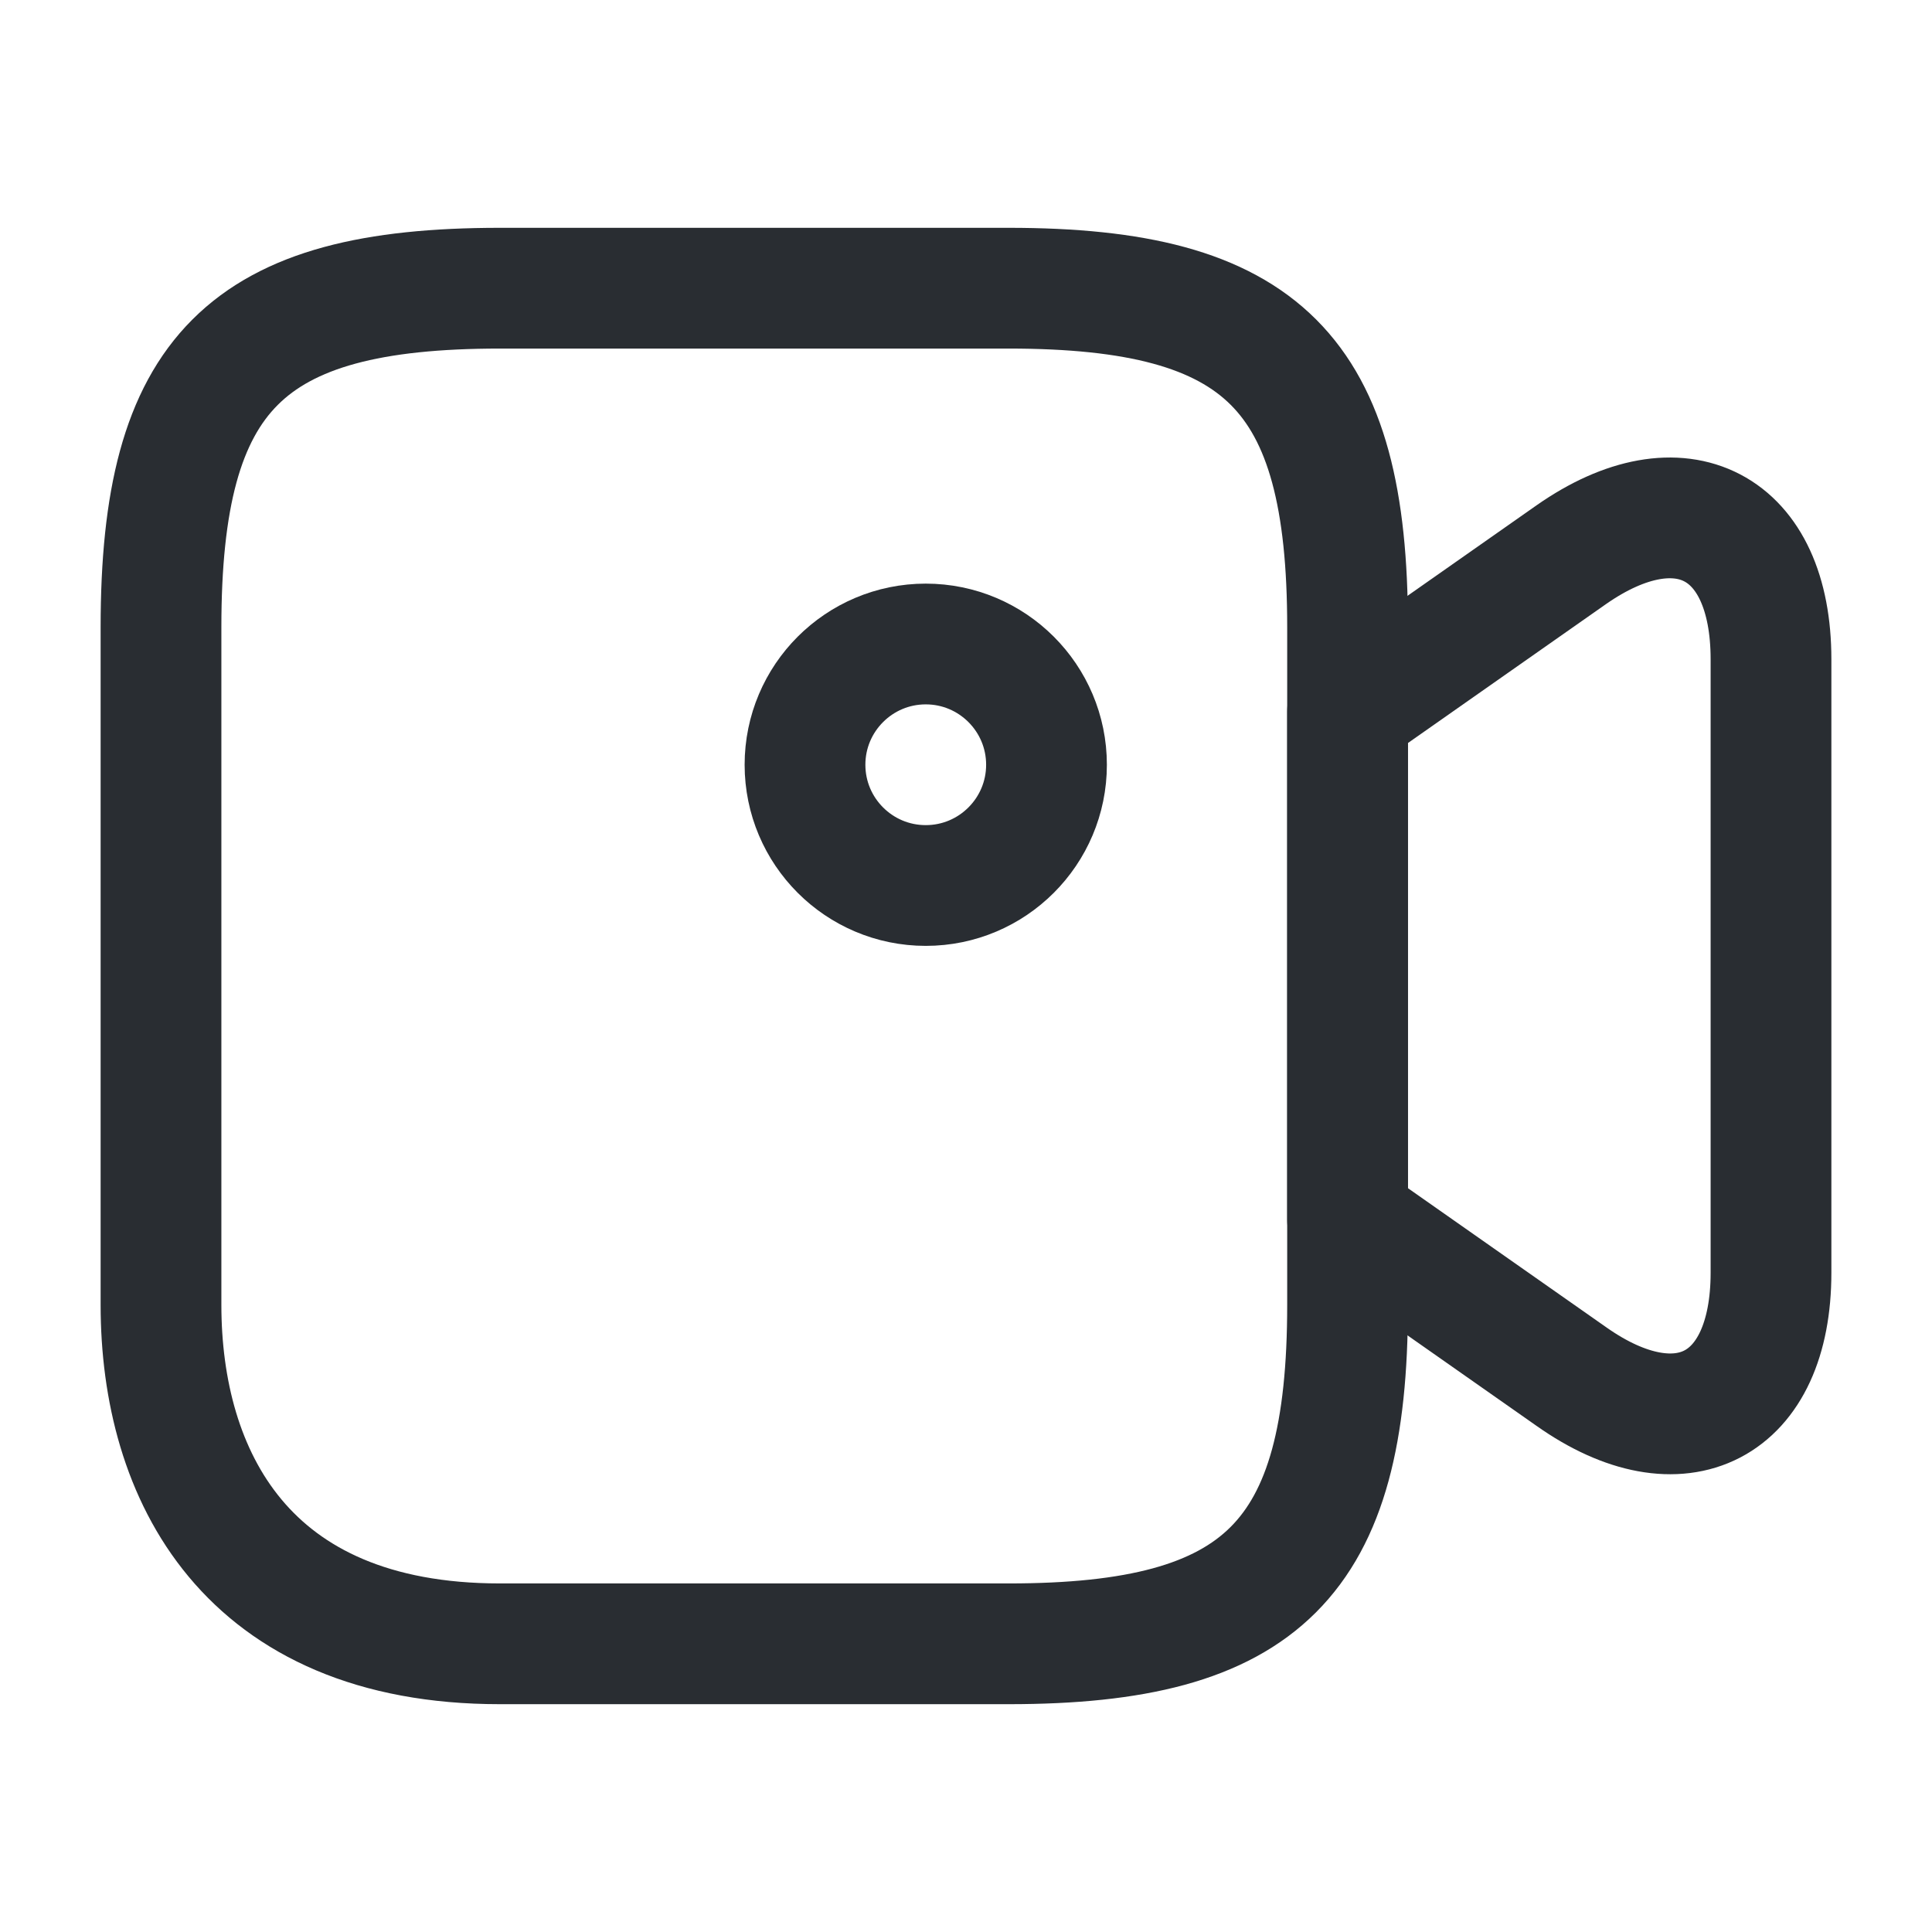
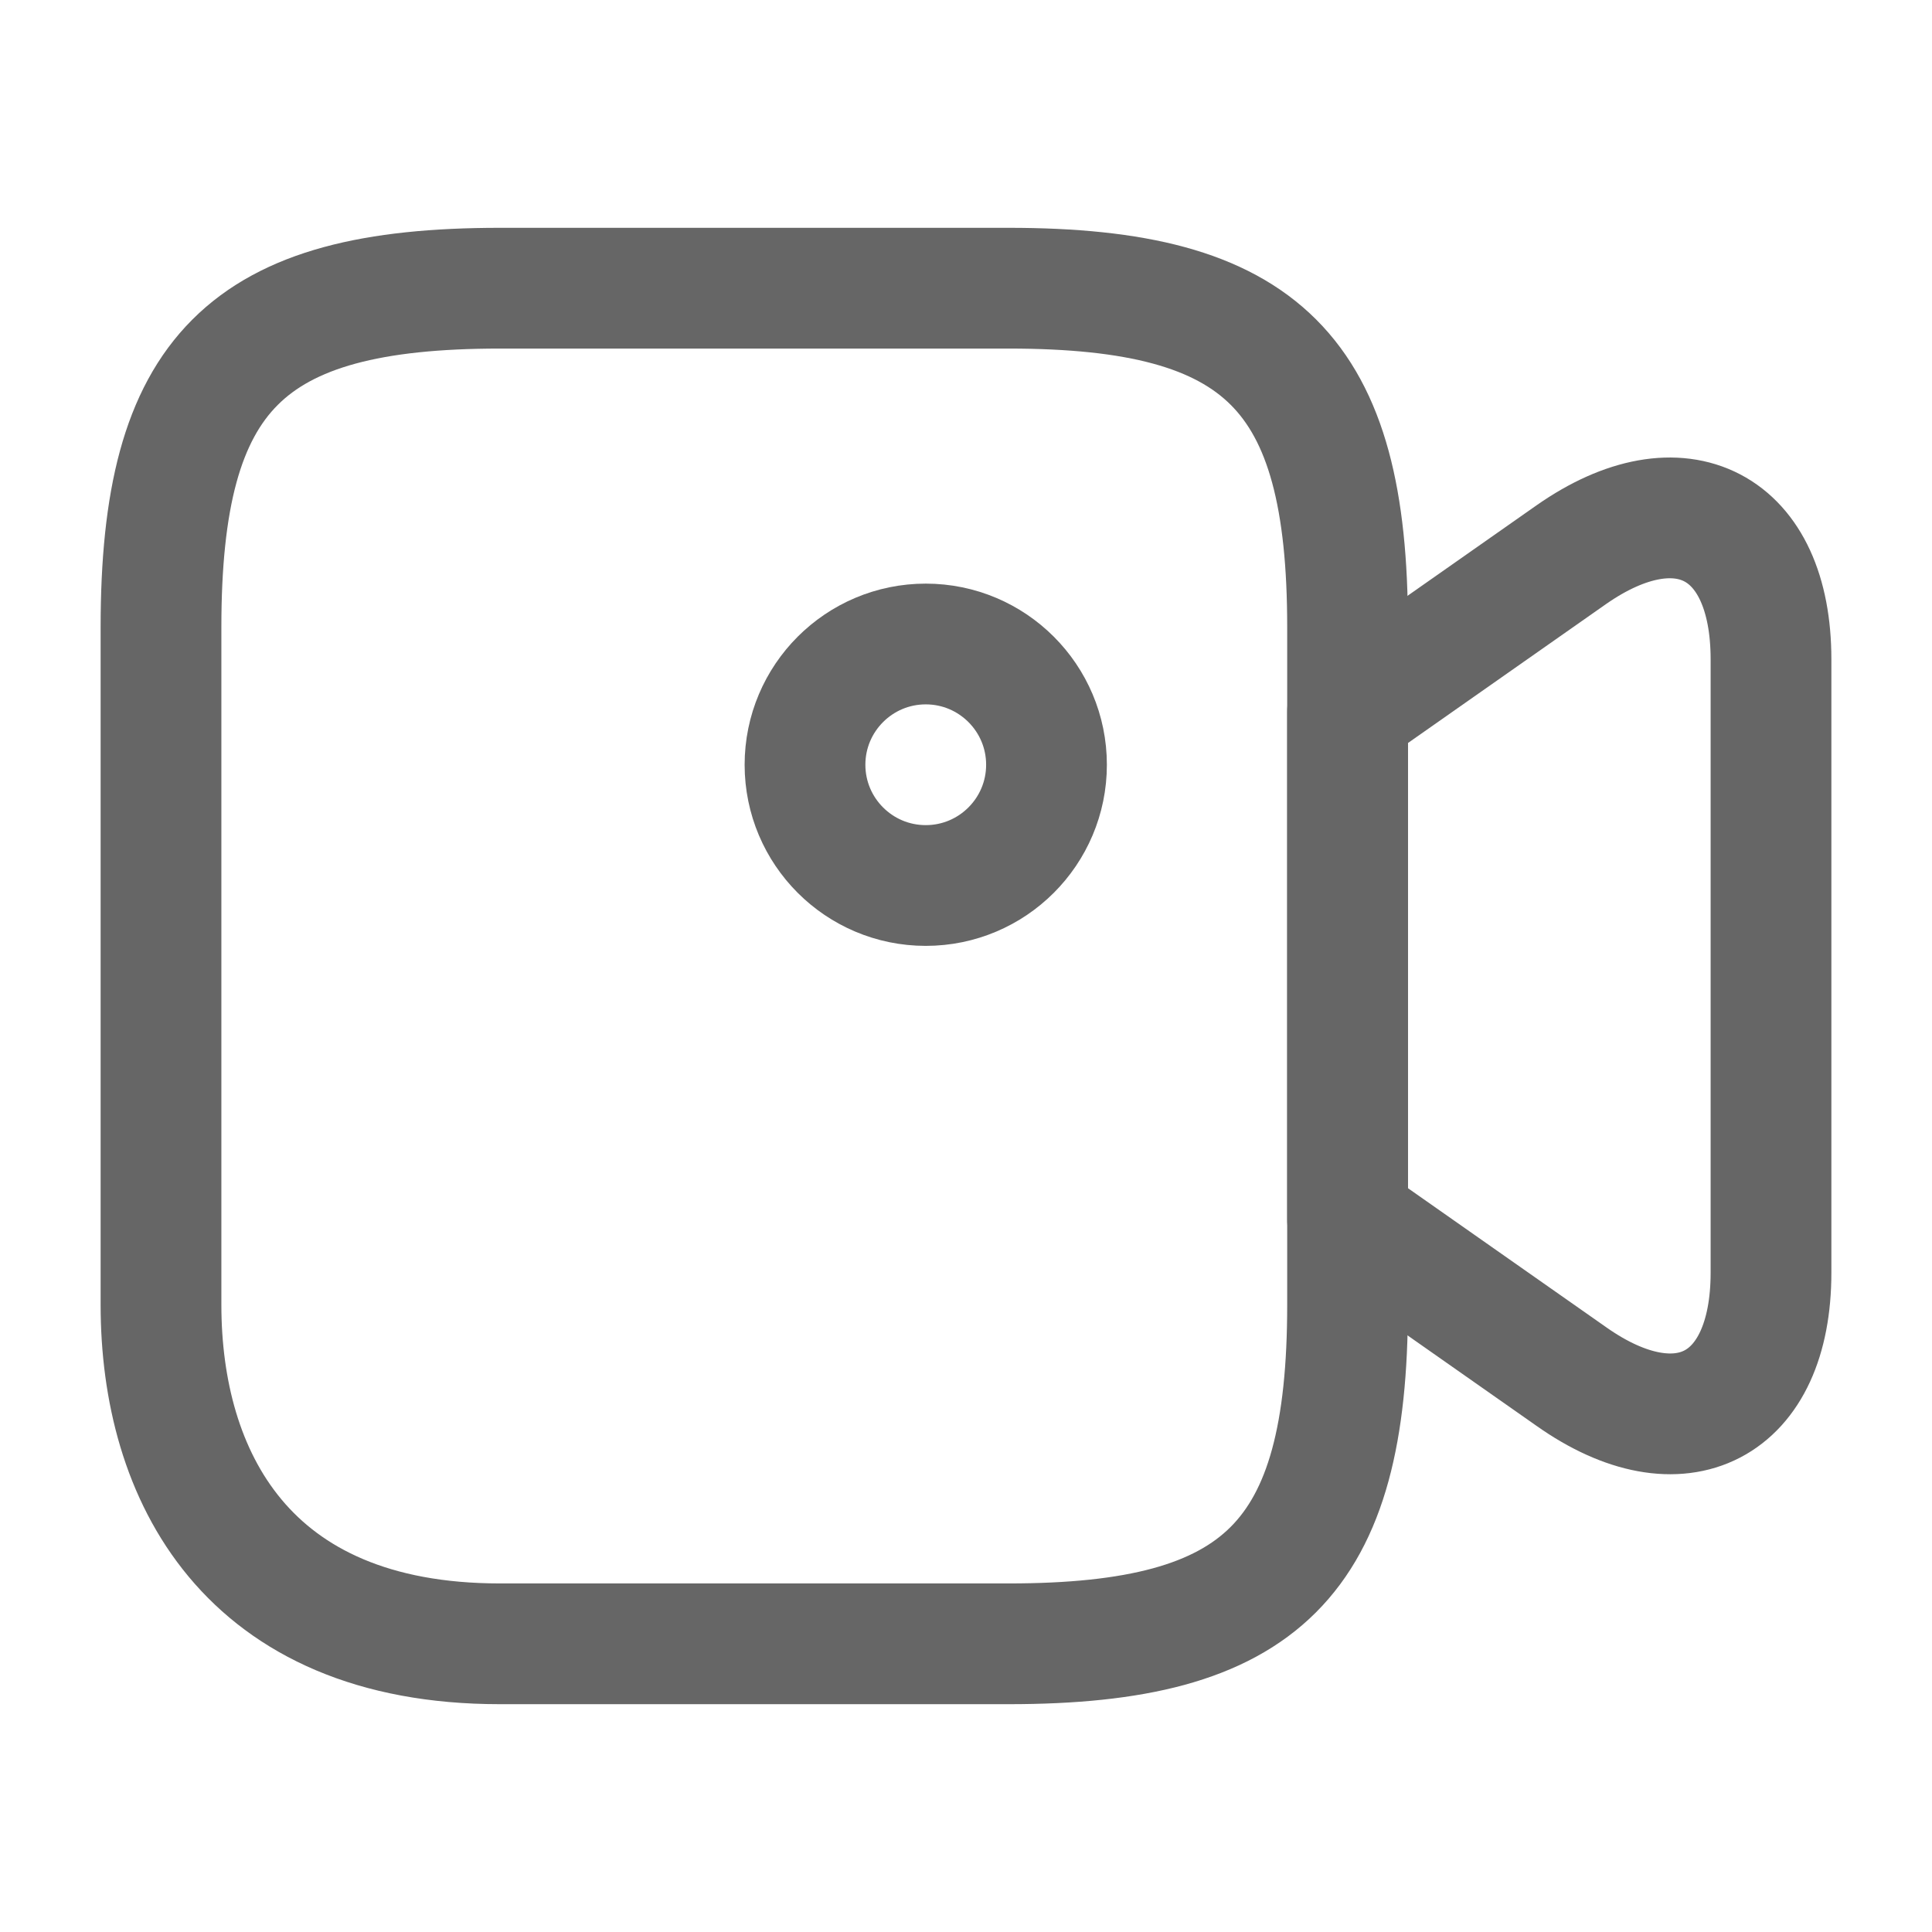
<svg xmlns="http://www.w3.org/2000/svg" width="100%" height="100%" viewBox="0 0 24 24" fill="none">
-   <path d="M12.53 20.42H6.21C3.05 20.42 2 18.32 2 16.21V7.79C2 4.63 3.05 3.58 6.21 3.58H12.53C15.69 3.58 16.74 4.63 16.74 7.79V16.21C16.74 19.37 15.68 20.42 12.53 20.42Z" stroke="#292D32" stroke-width="1.5" stroke-linecap="round" stroke-linejoin="round" />
-   <path d="M19.52 17.1L16.74 15.15V8.84L19.52 6.89C20.88 5.94 22 6.52 22 8.19V15.81C22 17.48 20.88 18.06 19.52 17.1Z" stroke="#292D32" stroke-width="1.5" stroke-linecap="round" stroke-linejoin="round" />
-   <path d="M11.5 11C12.328 11 13 10.328 13 9.5C13 8.672 12.328 8 11.5 8C10.672 8 10 8.672 10 9.5C10 10.328 10.672 11 11.5 11Z" stroke="#292D32" stroke-width="1.5" stroke-linecap="round" stroke-linejoin="round" />
+   <path d="M12.53 20.42H6.21C3.05 20.42 2 18.32 2 16.21V7.79C2 4.63 3.05 3.58 6.21 3.58H12.53C15.69 3.58 16.74 4.63 16.74 7.79V16.21C16.74 19.37 15.68 20.42 12.53 20.42Z" stroke="#666666" stroke-width="1.5" stroke-linecap="round" stroke-linejoin="round" />
+   <path d="M19.52 17.1L16.74 15.15V8.84L19.52 6.89C20.88 5.94 22 6.52 22 8.19V15.81C22 17.48 20.88 18.06 19.52 17.1Z" stroke="#666666" stroke-width="1.5" stroke-linecap="round" stroke-linejoin="round" />
+   <path d="M11.5 11C12.328 11 13 10.328 13 9.5C13 8.672 12.328 8 11.5 8C10.672 8 10 8.672 10 9.5C10 10.328 10.672 11 11.5 11Z" stroke="#666666" stroke-width="1.5" stroke-linecap="round" stroke-linejoin="round" />
</svg>
